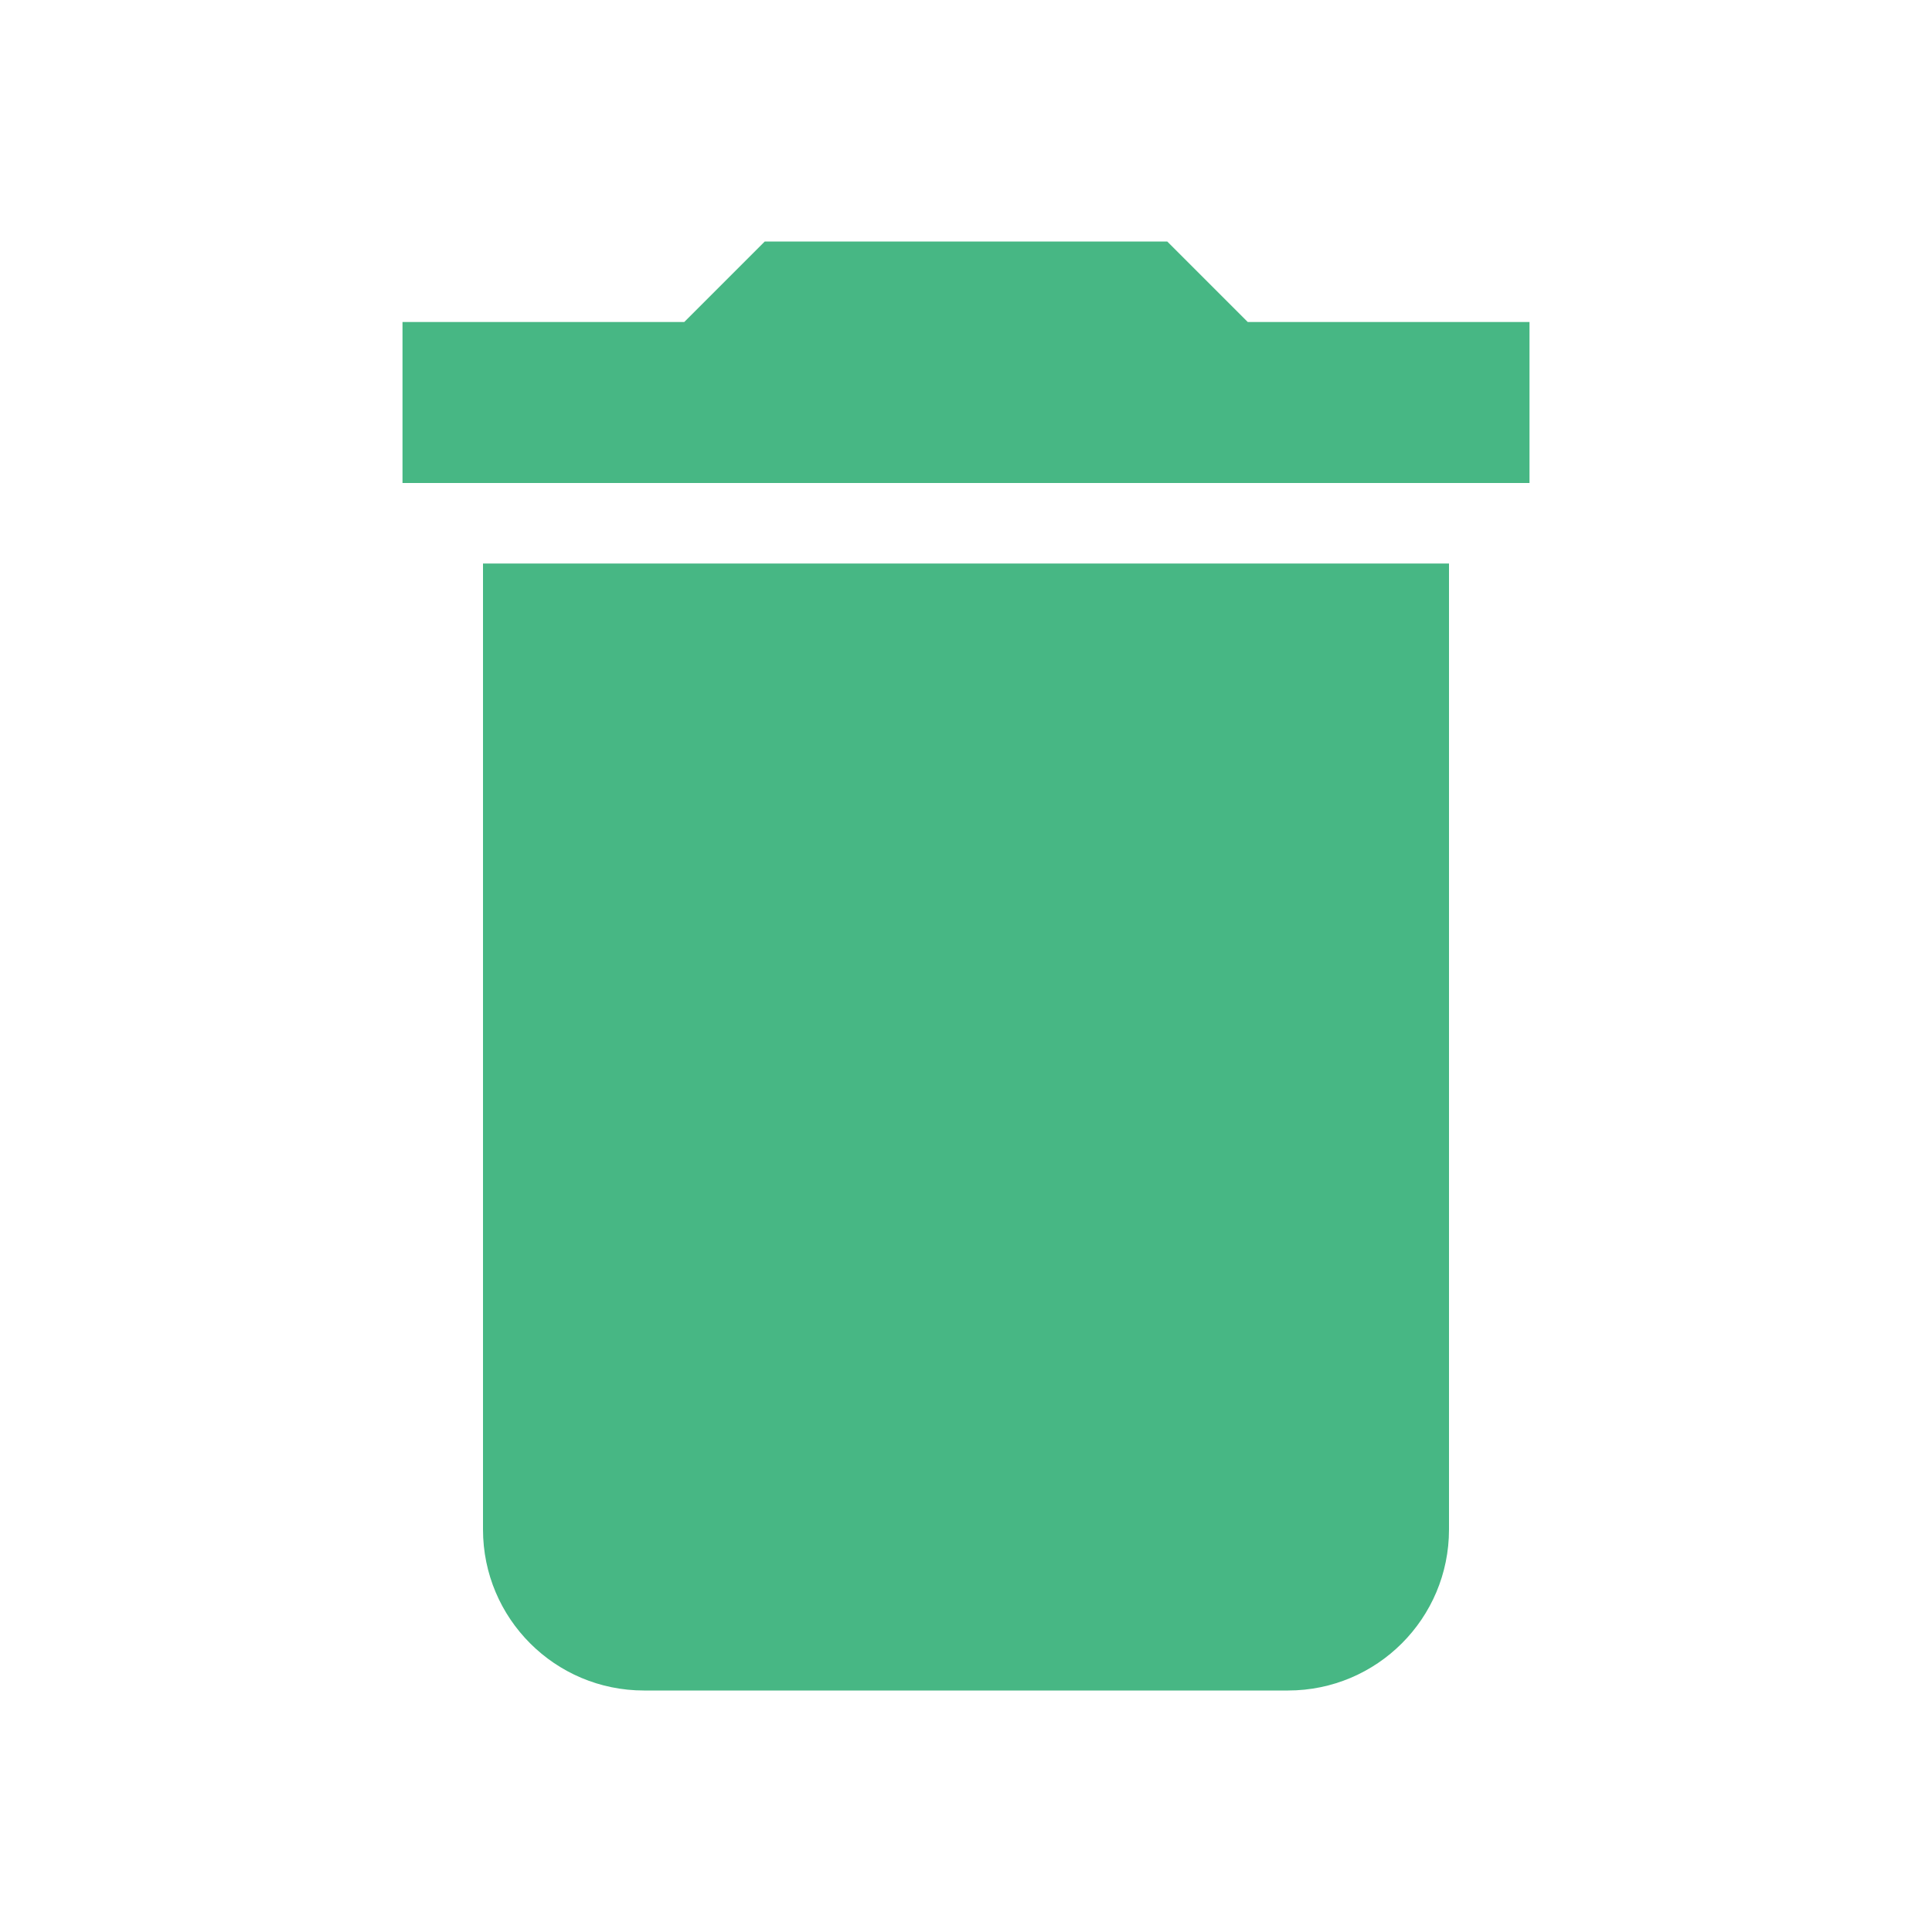
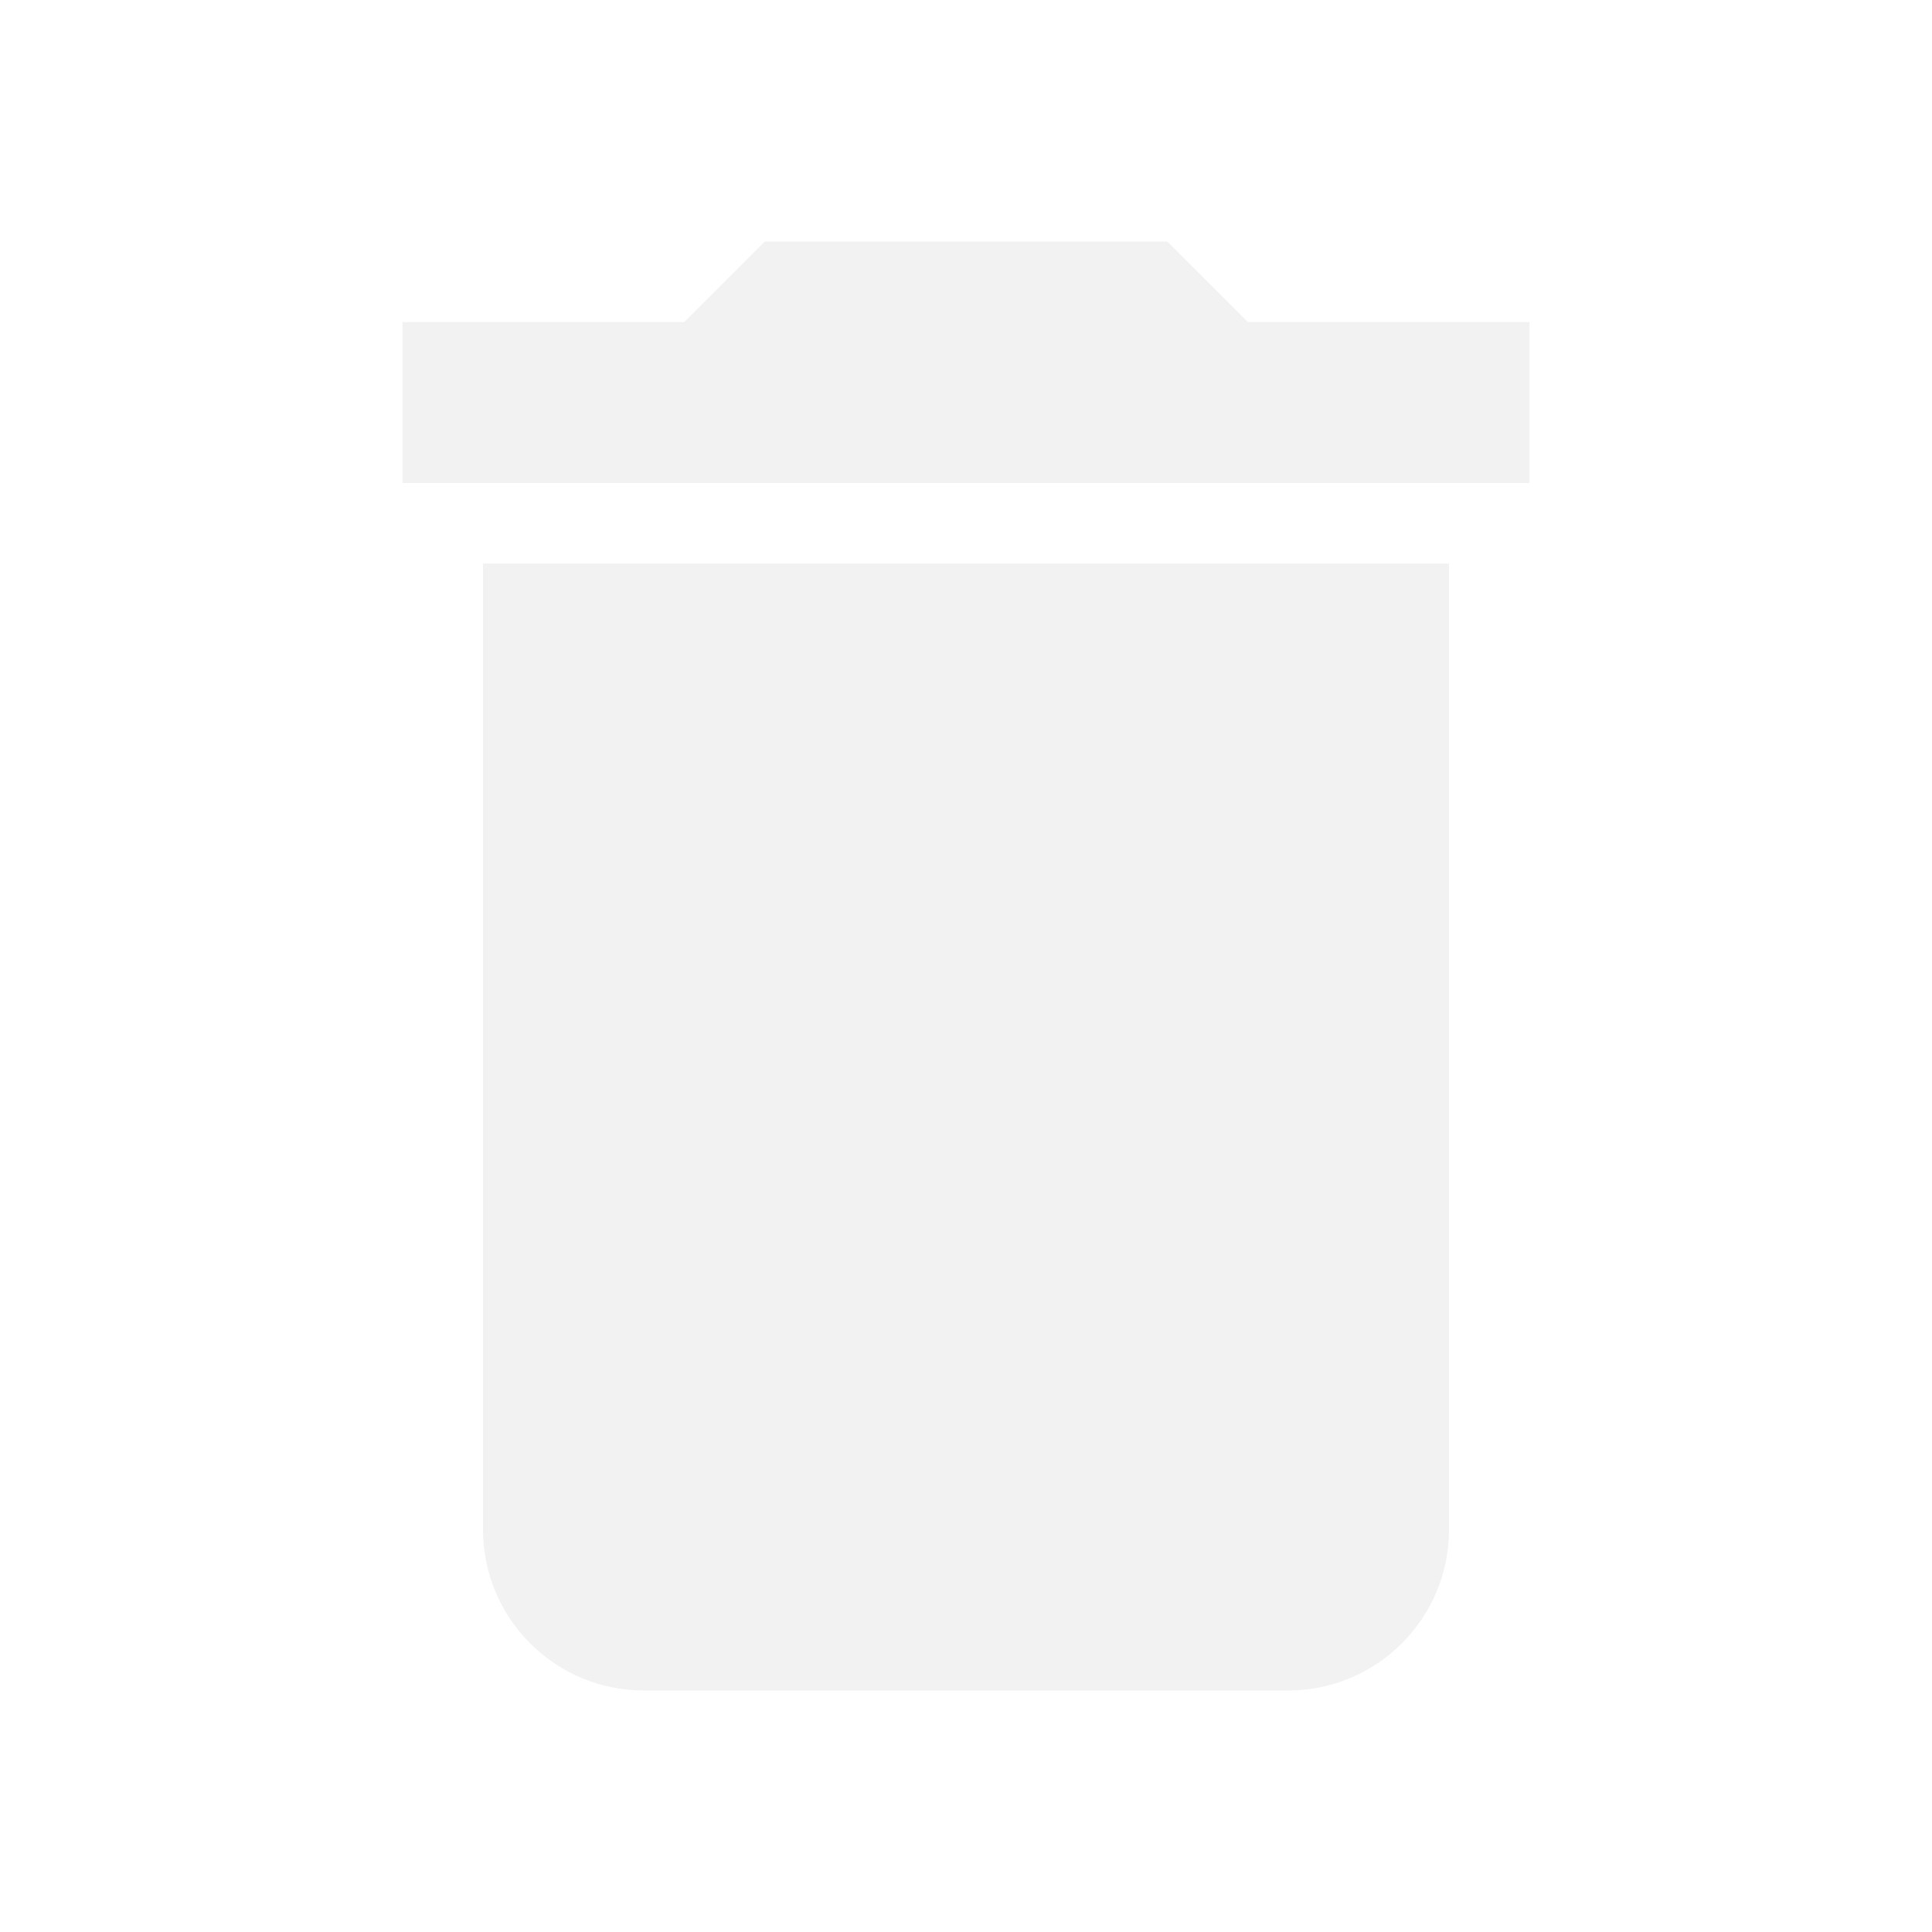
<svg xmlns="http://www.w3.org/2000/svg" height="48" viewBox="0 0 48 48" width="48">
-   <path fill="#47B784" d="M12 38c0 2.21 1.79 4 4 4h16c2.21 0 4-1.79 4-4v-24h-24v24zm26-30h-7l-2-2h-10l-2 2h-7v4h28v-4z" />
+   <path fill="#f2f2f2" d="M12 38c0 2.21 1.79 4 4 4h16c2.21 0 4-1.79 4-4v-24h-24v24zm26-30h-7l-2-2h-10l-2 2h-7v4h28v-4z" />
  <path d="M0 0h48v48h-48z" fill="none" />
</svg>
